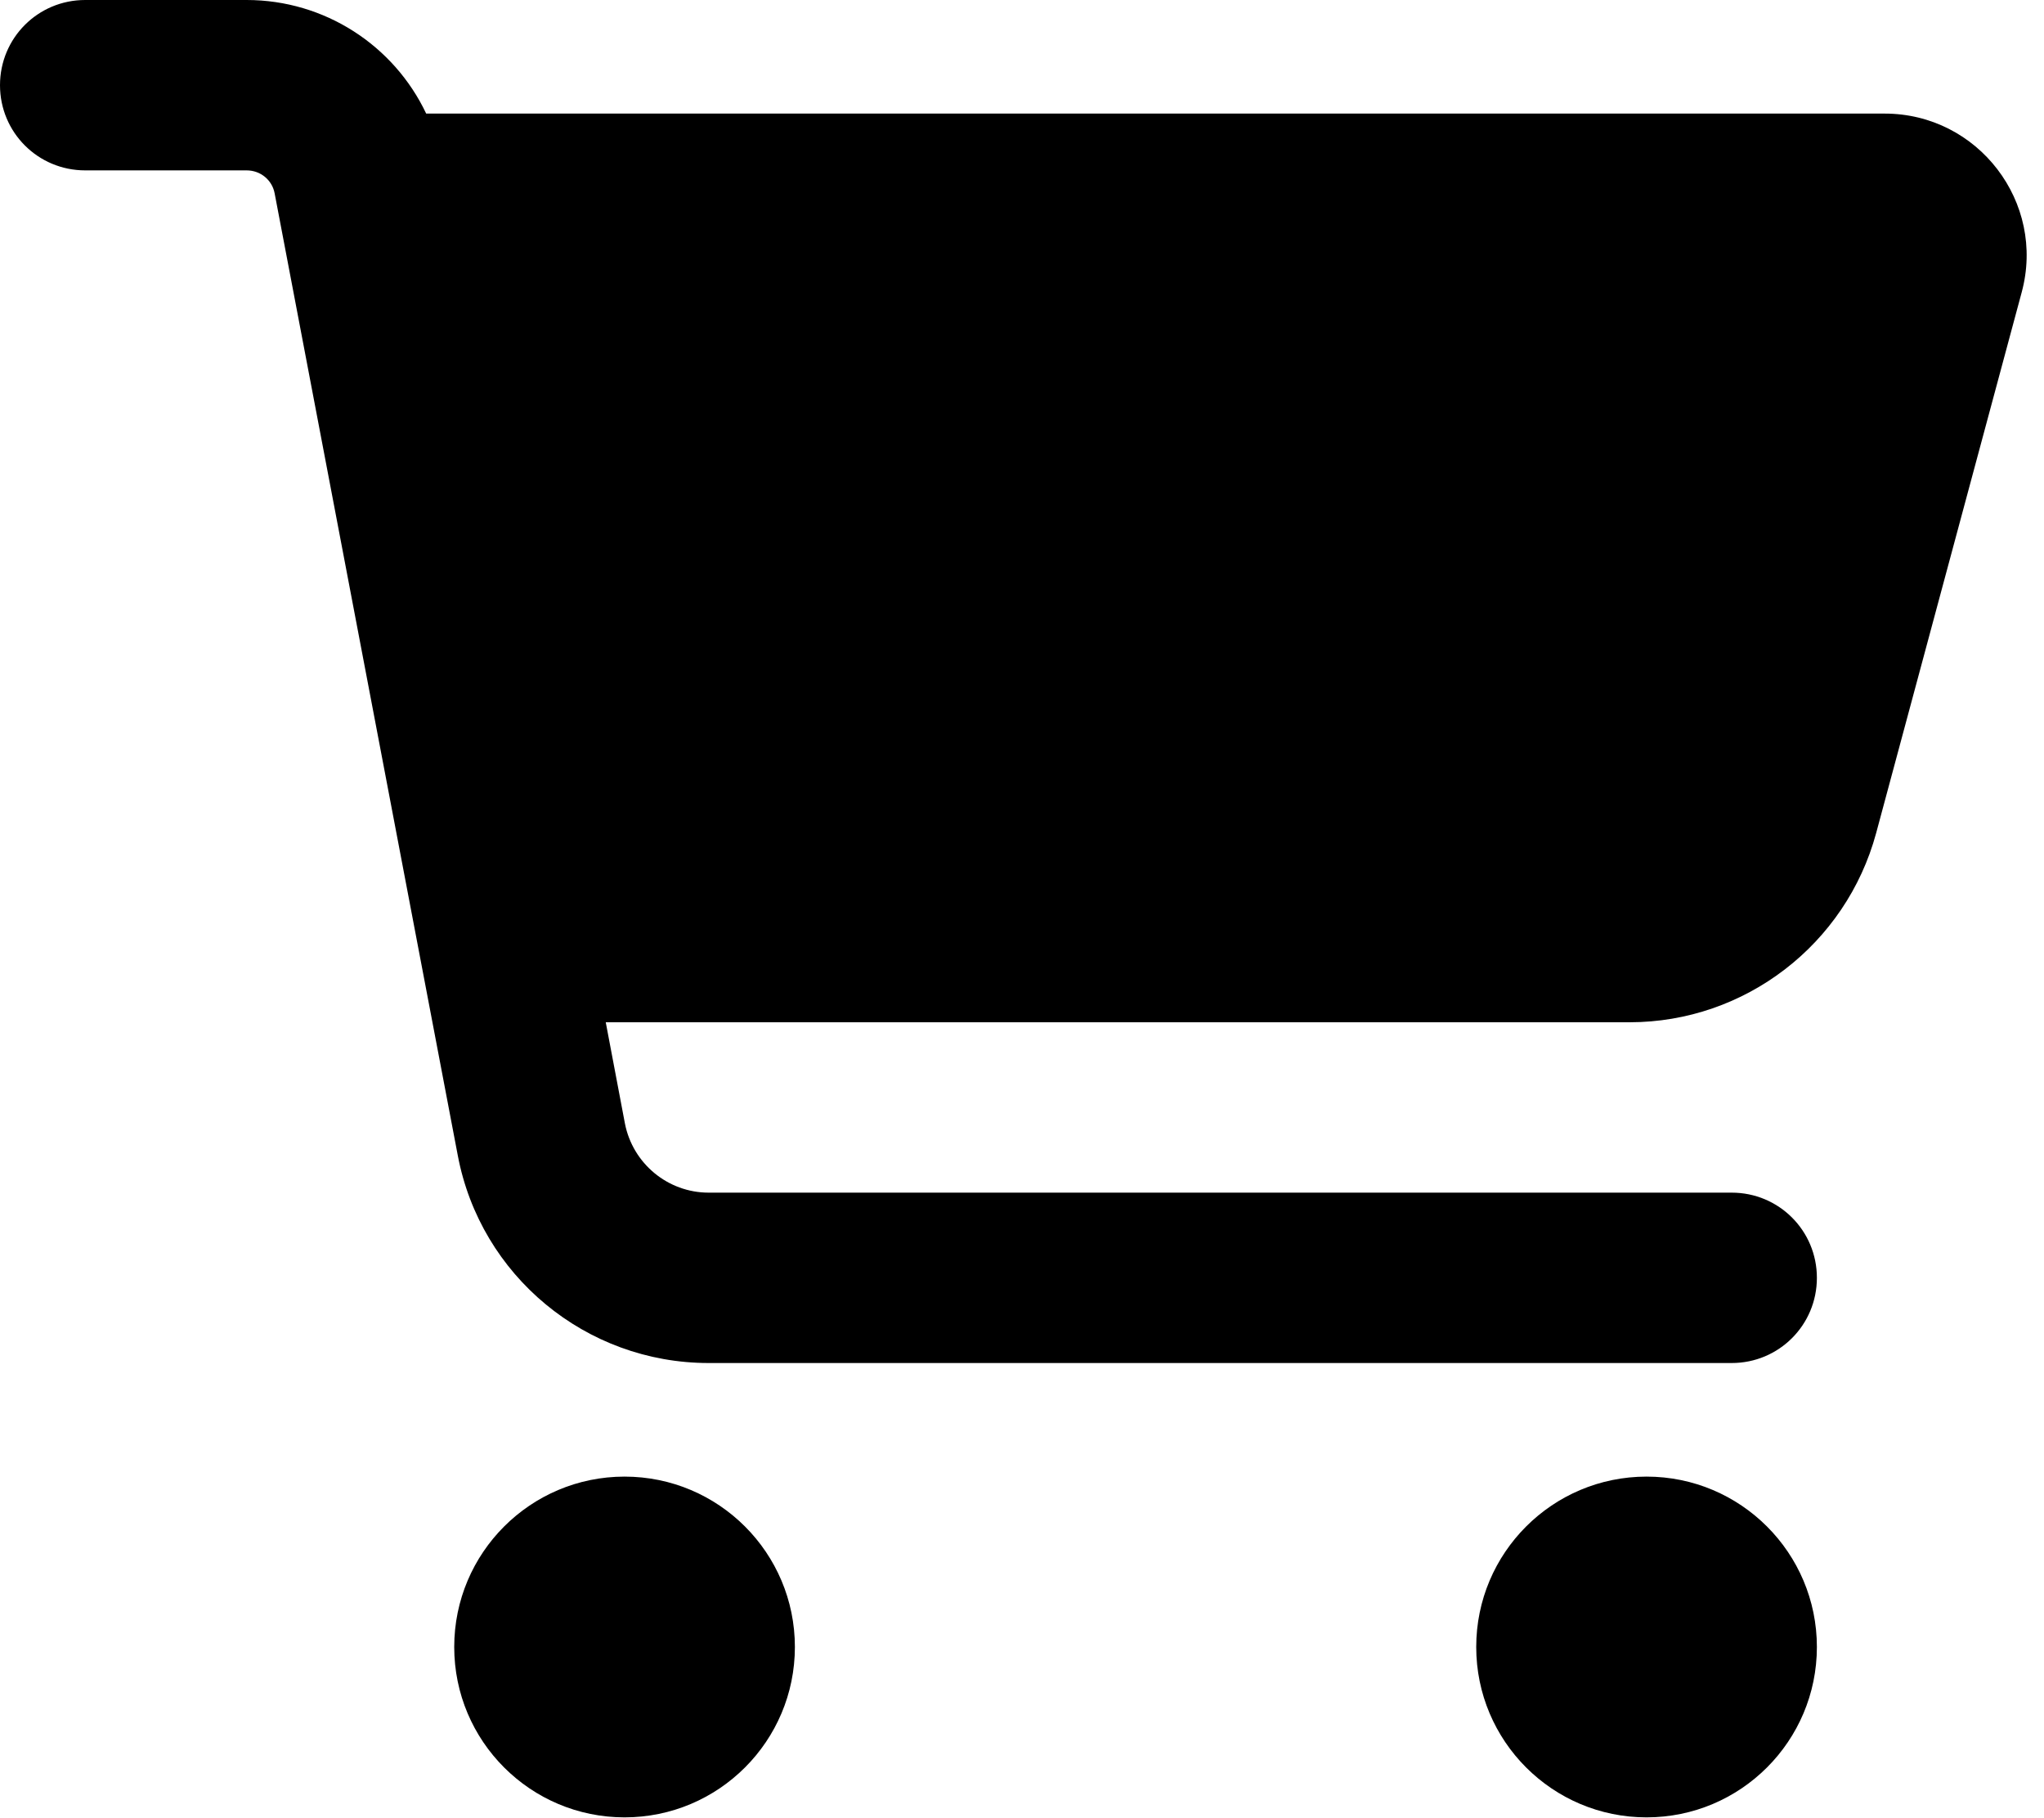
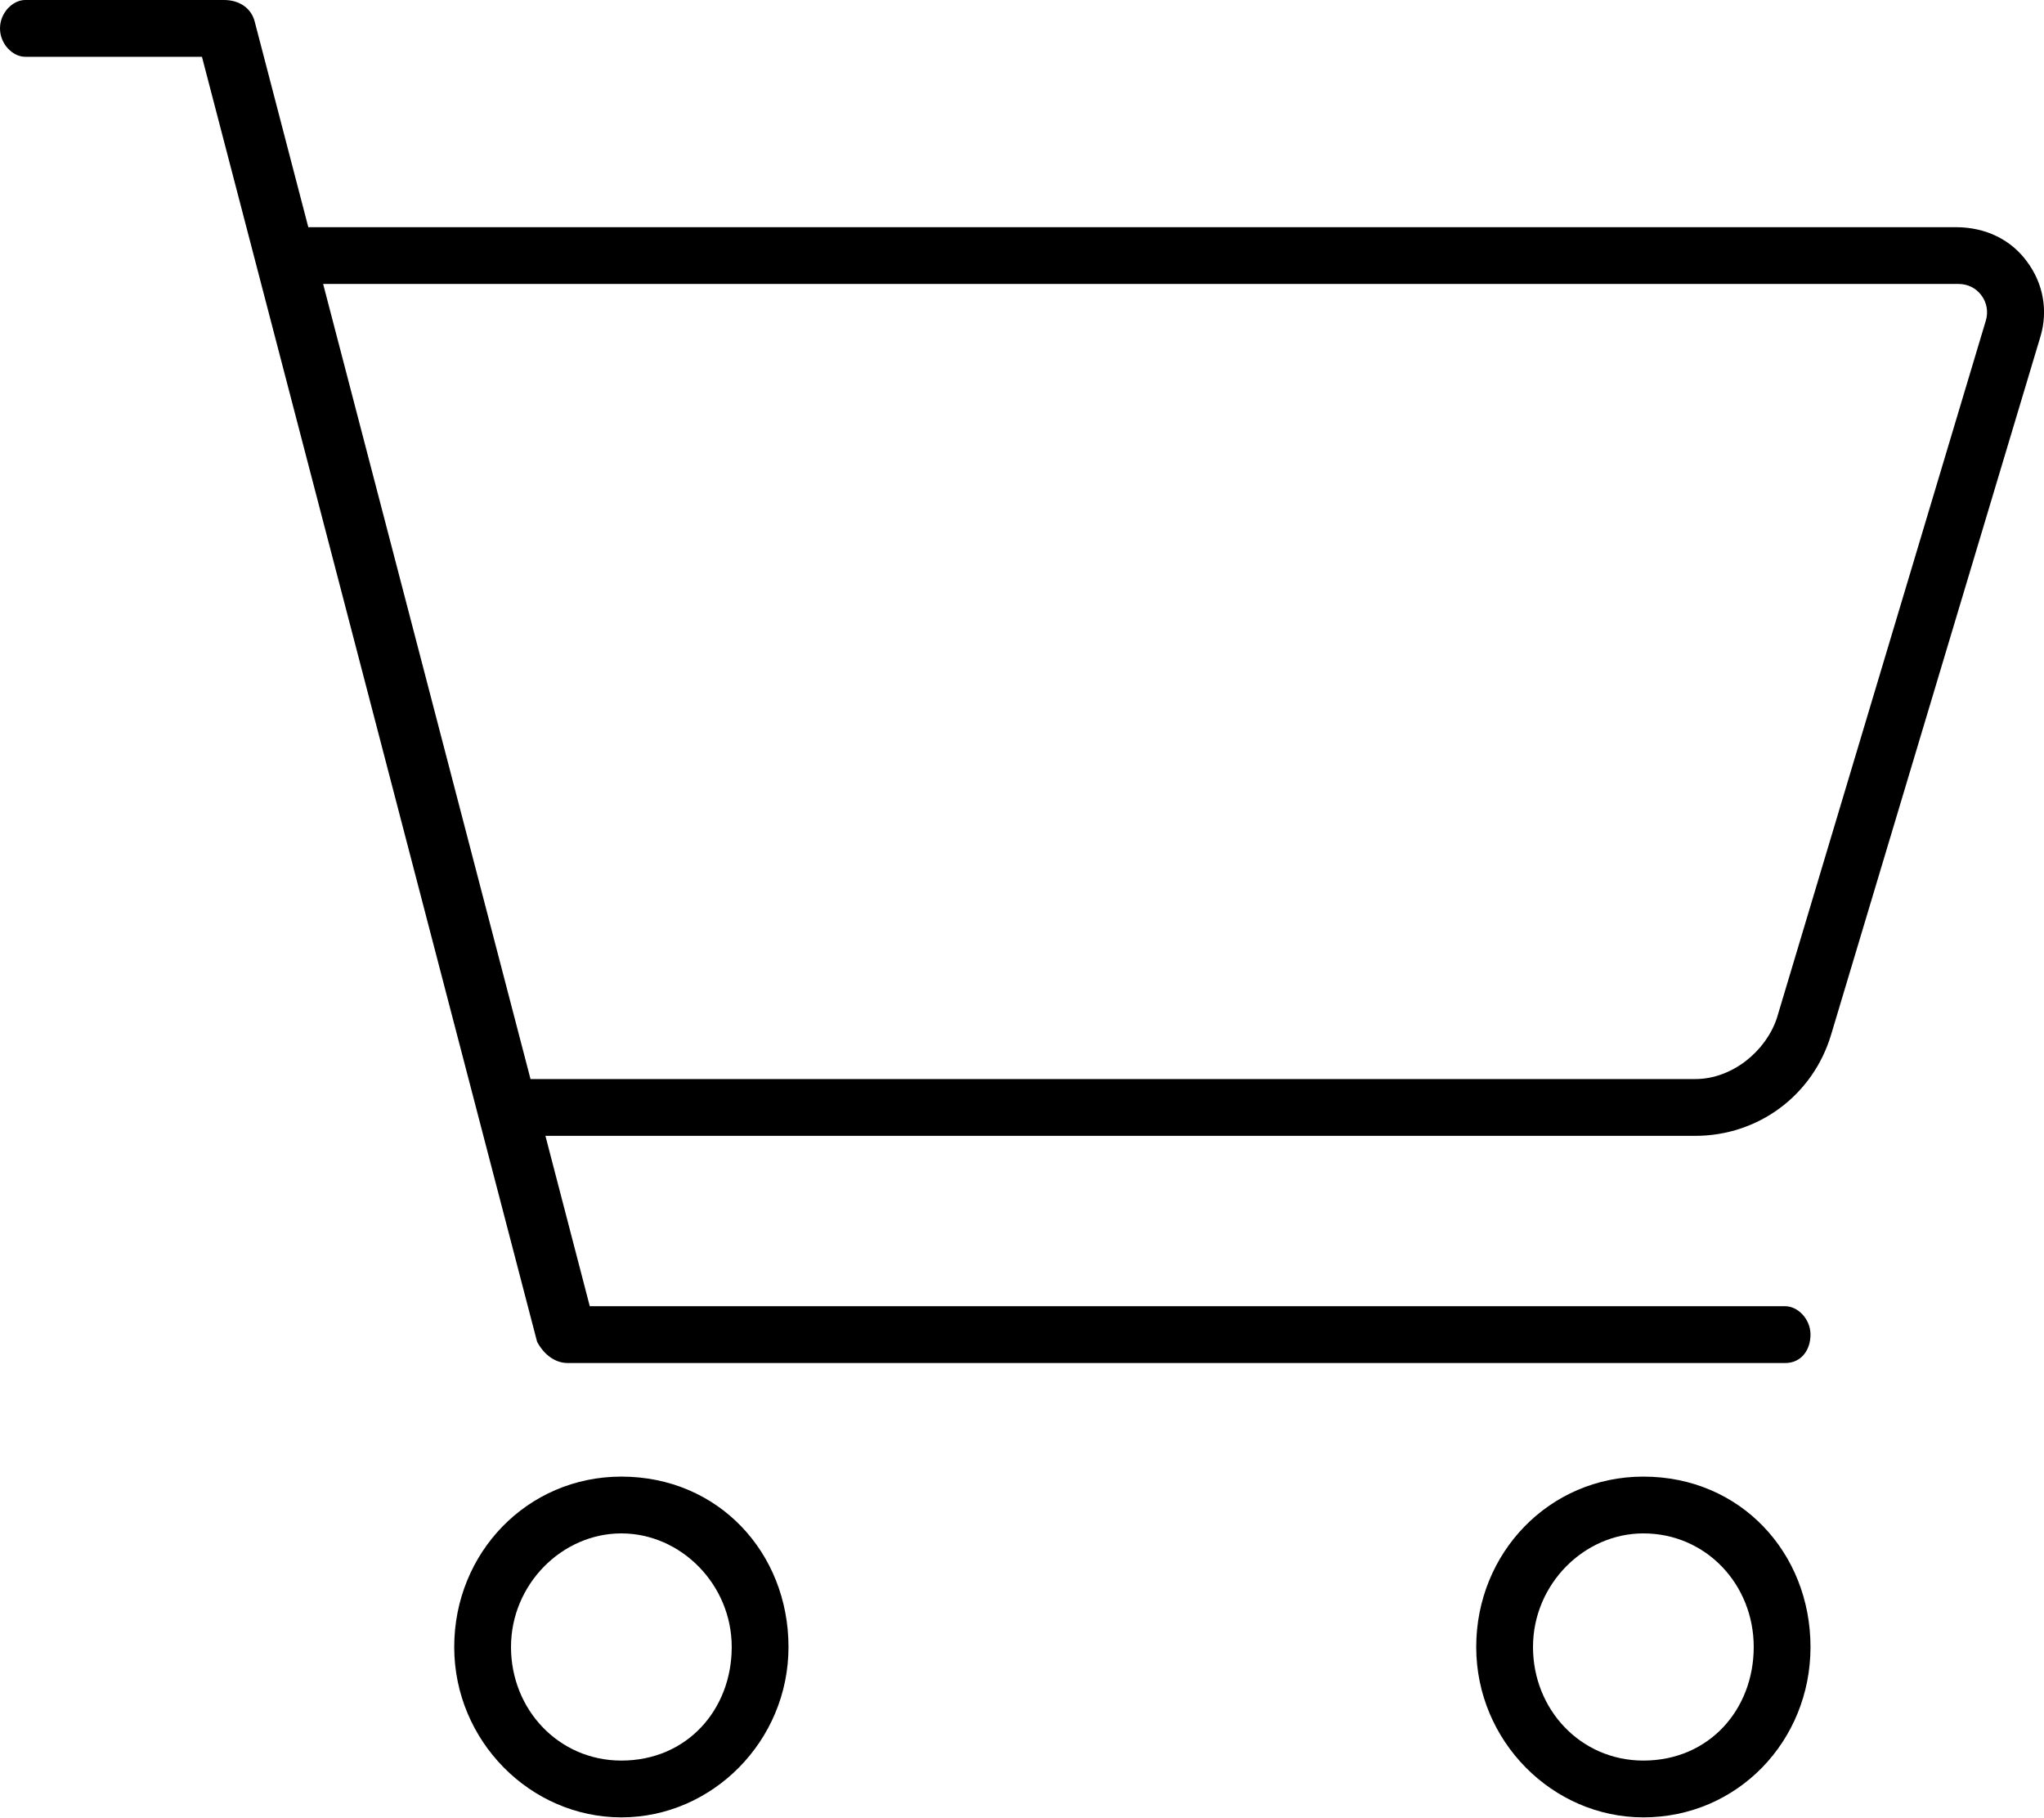
<svg xmlns="http://www.w3.org/2000/svg" viewBox="0 0 576 512">
-   <path d="M0 24C0 10.7 10.7 0 24 0H69.5c22 0 41.5 12.8 50.6 32h411c26.3 0 45.5 25 38.6 50.4l-41 152.3c-8.5 31.4-37 53.3-69.5 53.3H170.7l5.4 28.5c2.2 11.3 12.1 19.5 23.6 19.5H488c13.3 0 24 10.7 24 24s-10.7 24-24 24H199.7c-34.6 0-64.3-24.6-70.7-58.5L77.4 54.5c-.7-3.8-4-6.5-7.9-6.5H24C10.7 48 0 37.3 0 24zM128 464a48 48 0 1 1 96 0 48 48 0 1 1 -96 0zm336-48a48 48 0 1 1 0 96 48 48 0 1 1 0-96z" />
+   <path d="M175.1 416c-26.51 0-47.1 21.49-47.1 48S149.5 512 175.1 512s47.1-21.49 47.1-48S202.5 416 175.1 416zM175.1 496c-17.64 0-31.1-14.36-31.1-32s14.36-32 31.1-32s31.1 14.36 31.1 32S193.6 496 175.1 496zM571.2 73.69C566.7 67.53 559.6 64 551.1 64H86.88L71.75 5.984C70.81 2.453 67.65 0 63.1 0H7.1C3.594 0 0 3.578 0 8S3.594 16 7.1 16h49.81l94.44 362C153.2 381.5 156.3 384 160 384h343.1c4.406 0 7.1-3.578 7.1-8s-3.594-8-7.1-8H166.2L153.7 320H477.7c17.81 0 33.22-11.45 38.31-28.52l58.97-196.6C577.2 87.56 575.8 79.83 571.2 73.69zM500.7 286.9C497.6 296.1 488.2 304 477.7 304H149.5l-58.44-224h460.9c2.562 0 4.906 1.172 6.406 3.219c1.531 2.047 1.969 4.625 1.25 7.078L500.7 286.9zM463.1 416c-26.51 0-47.1 21.49-47.1 48s21.49 48 47.1 48c26.51 0 47.1-21.49 47.1-48S490.5 416 463.1 416zM463.1 496c-17.64 0-31.1-14.36-31.1-32s14.36-32 31.1-32c17.64 0 31.1 14.36 31.1 32S481.6 496 463.1 496z" />
</svg>
